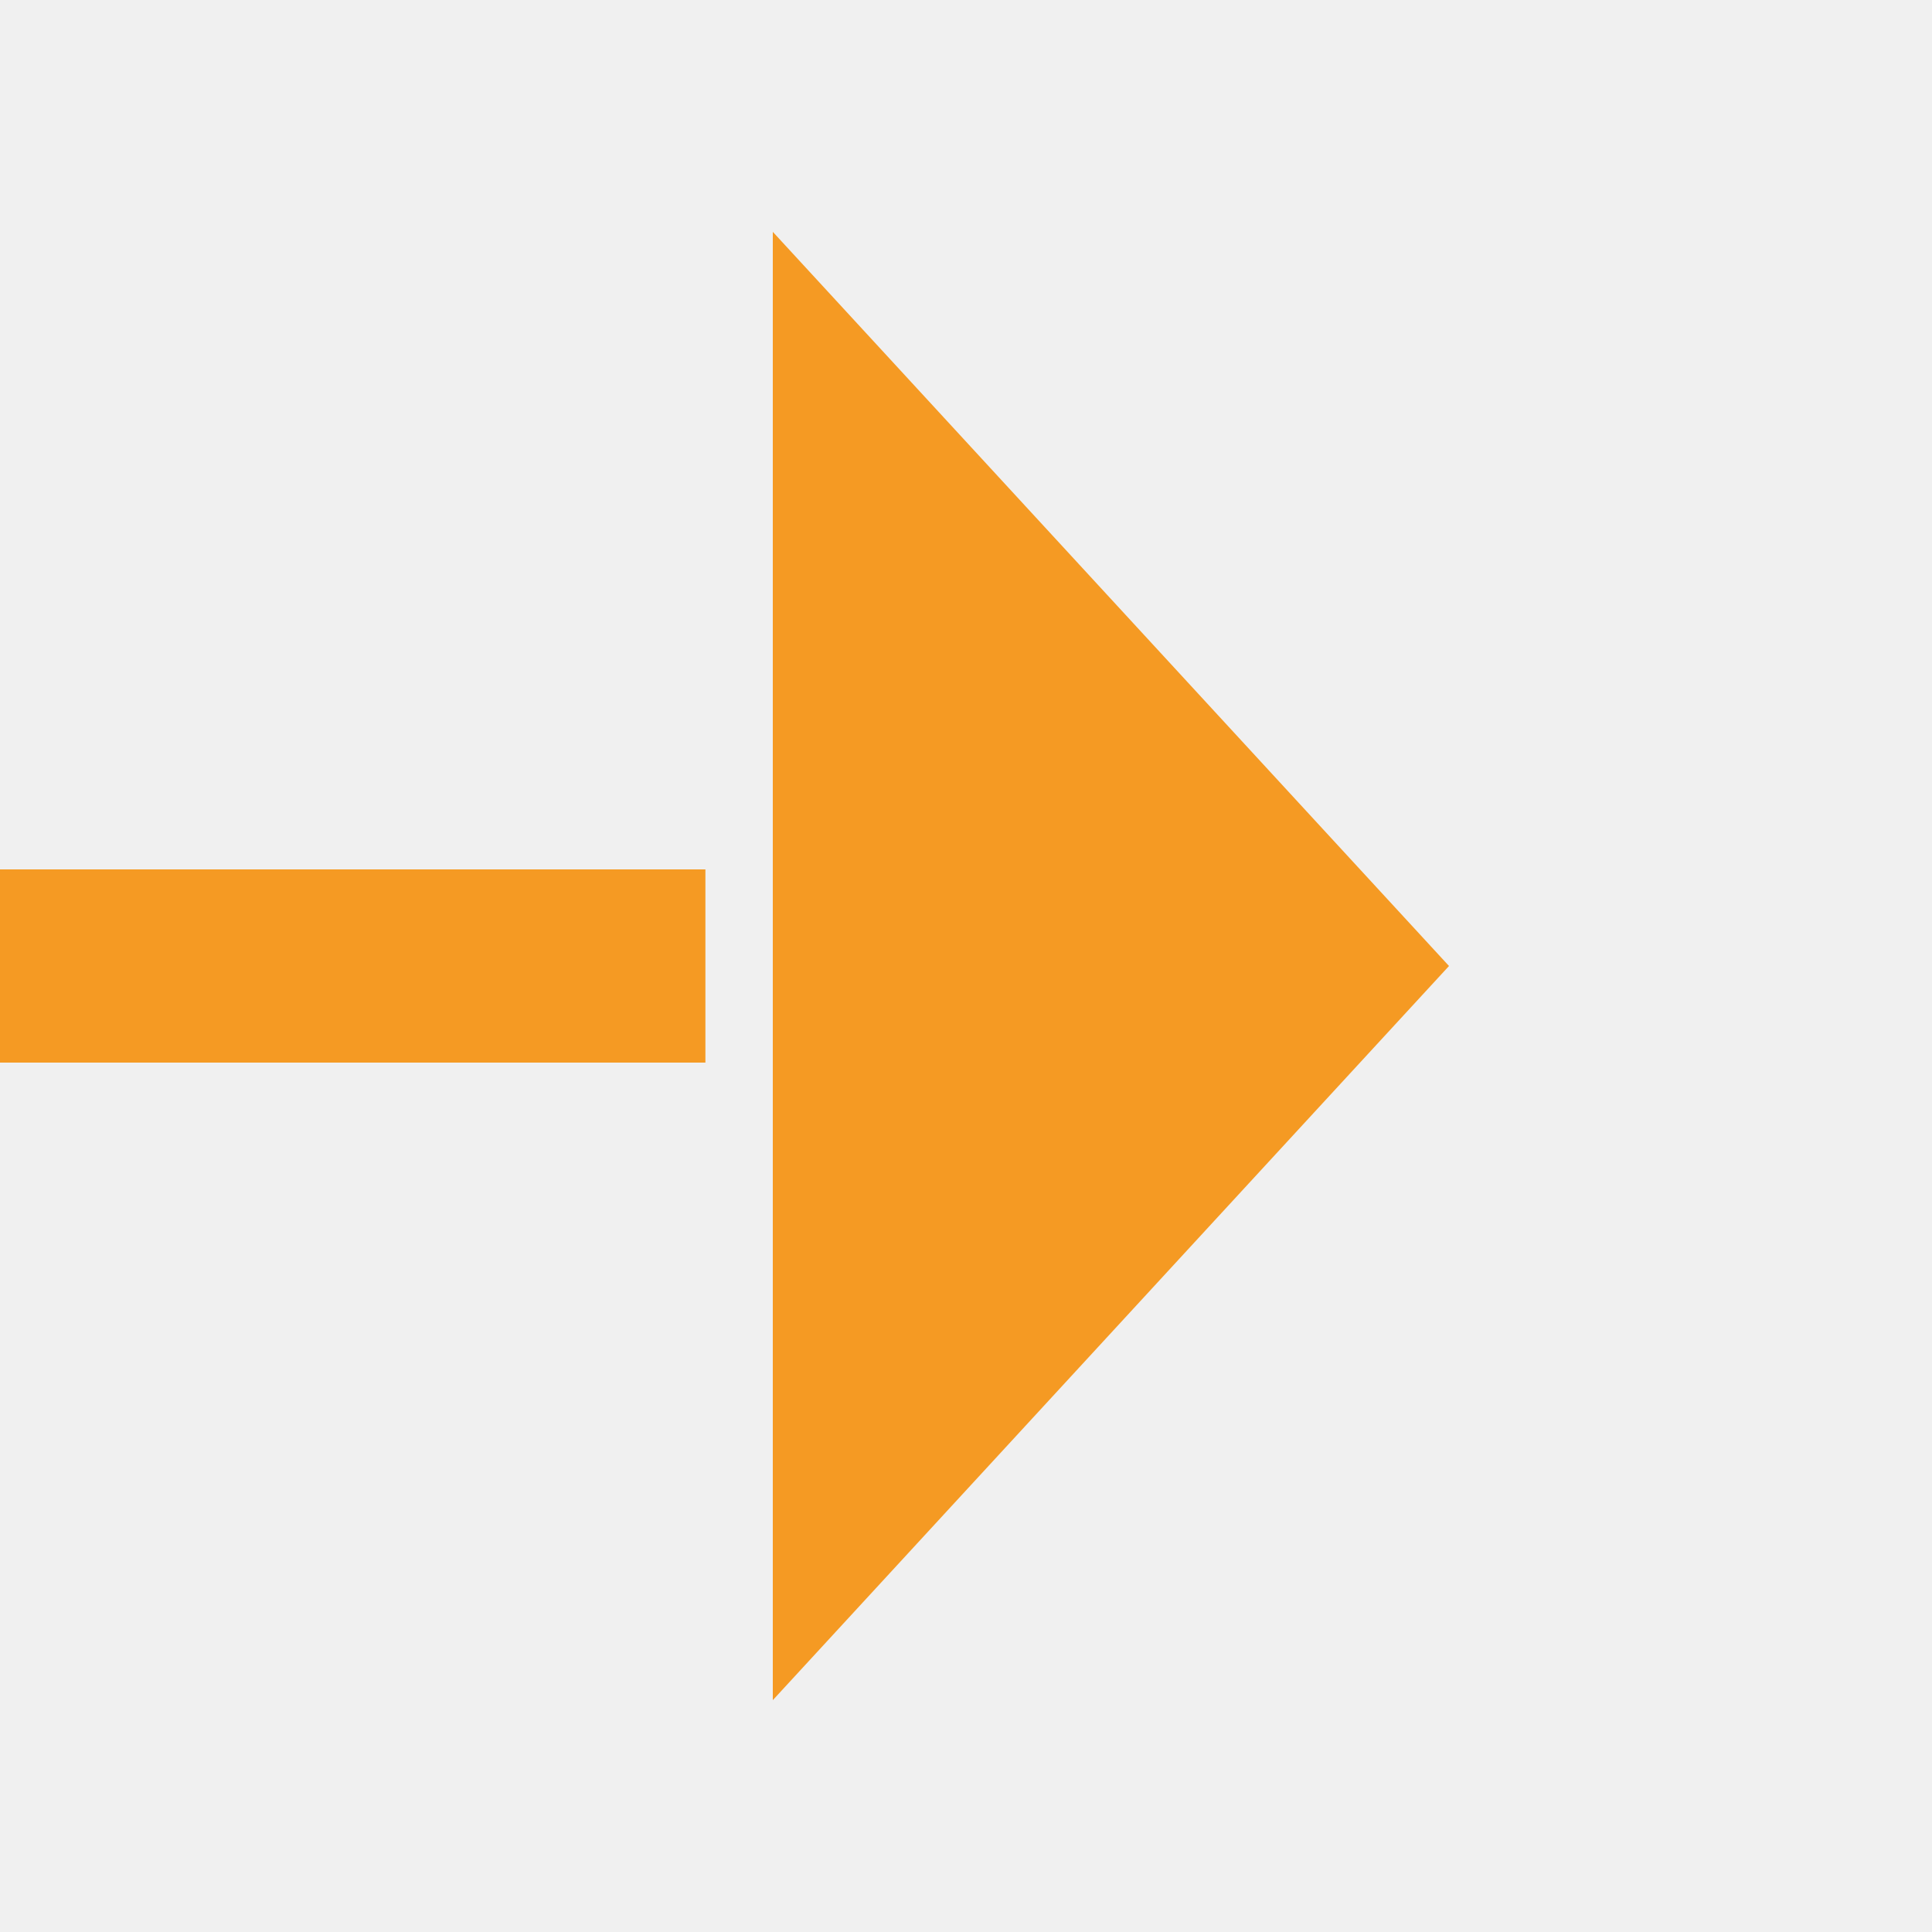
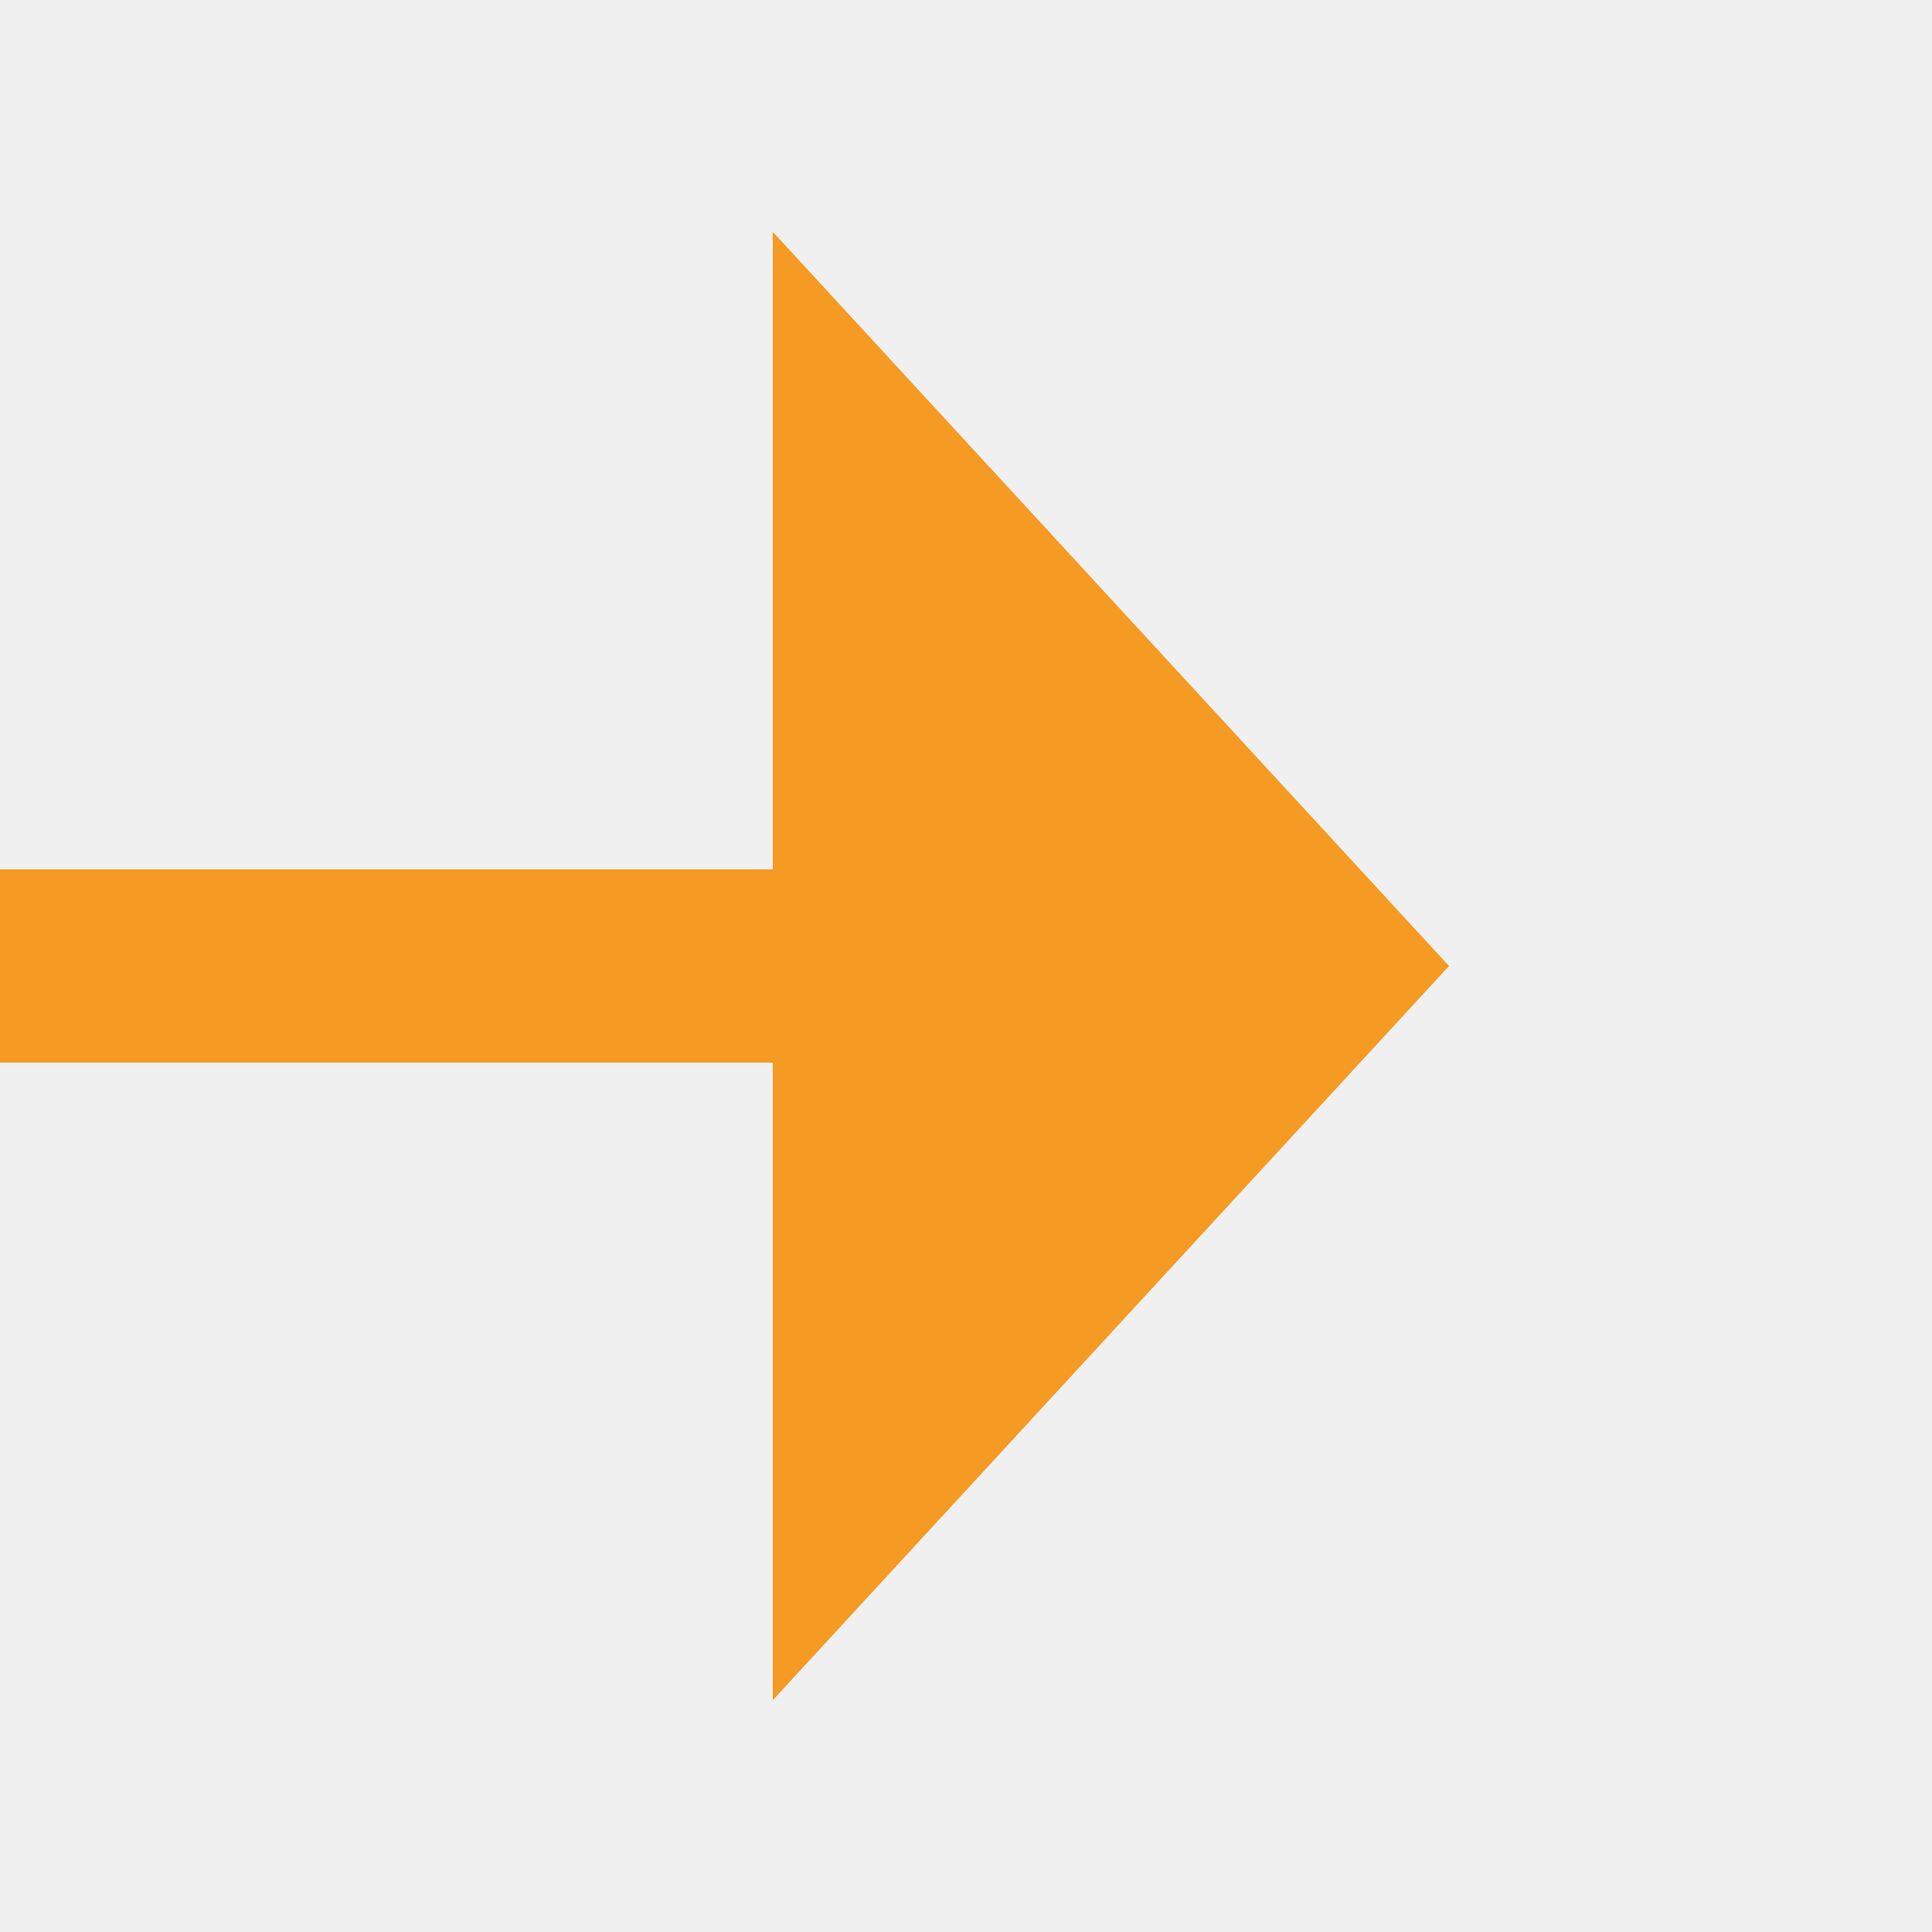
- <svg xmlns="http://www.w3.org/2000/svg" version="1.1" width="20px" height="20px" preserveAspectRatio="xMinYMid meet" viewBox="1145 1447  20 18">
+ <svg xmlns="http://www.w3.org/2000/svg" version="1.1" width="20px" height="20px" preserveAspectRatio="xMinYMid meet" viewBox="881 1023  20 18">
  <defs>
-     <mask fill="white" id="clip58">
-       <path d="M 657.5 1546  L 730.5 1546  L 730.5 1574  L 657.5 1574  Z M 288 1393  L 1170 1393  L 1170 1574  L 288 1574  Z " fill-rule="evenodd" />
+     <mask fill="white" id="clip46">
+       <path d="M 489.5 978  L 562.5 978  L 562.5 1006  L 489.5 1006  Z M 288 816  L 906 816  L 906 1042  L 288 1042  Z " fill-rule="evenodd" />
    </mask>
  </defs>
-   <path d="M 288 1396  L 317 1396  A 5 5 0 0 1 322 1401 L 322 1555  A 5 5 0 0 0 327 1560 L 861 1560  A 3 3 0 0 1 864 1557 A 3 3 0 0 1 867 1560 L 877 1560  A 3 3 0 0 1 880 1557 A 3 3 0 0 1 883 1560 L 1096 1560  A 3 3 0 0 1 1099 1557 A 3 3 0 0 1 1102 1560 L 1120 1560  A 5 5 0 0 0 1125 1555 L 1125 1461  A 5 5 0 0 1 1130 1456 L 1154 1456  " stroke-width="2" stroke-dasharray="34,16" stroke="#f59a23" fill="none" mask="url(#clip58)" />
-   <path d="M 1153 1463.6  L 1160 1456  L 1153 1448.4  L 1153 1463.6  Z " fill-rule="nonzero" fill="#f59a23" stroke="none" mask="url(#clip58)" />
+   <path d="M 288 819  L 307 819  A 5 5 0 0 1 312 824 L 312 987  A 5 5 0 0 0 317 992 L 779 992  A 5 5 0 0 1 784 997 L 784 1027  A 5 5 0 0 0 789 1032 L 797 1032  A 3 3 0 0 1 800 1029 A 3 3 0 0 1 803 1032 L 819 1032  A 3 3 0 0 1 822 1029 A 3 3 0 0 1 825 1032 L 841 1032  A 3 3 0 0 1 844 1029 A 3 3 0 0 1 847 1032 L 861 1032  A 3 3 0 0 1 864 1029 A 3 3 0 0 1 867 1032 L 890 1032  " stroke-width="2" stroke-dasharray="34,16" stroke="#f59a23" fill="none" mask="url(#clip46)" />
+   <path d="M 889 1039.6  L 896 1032  L 889 1024.4  L 889 1039.6  Z " fill-rule="nonzero" fill="#f59a23" stroke="none" mask="url(#clip46)" />
</svg>
